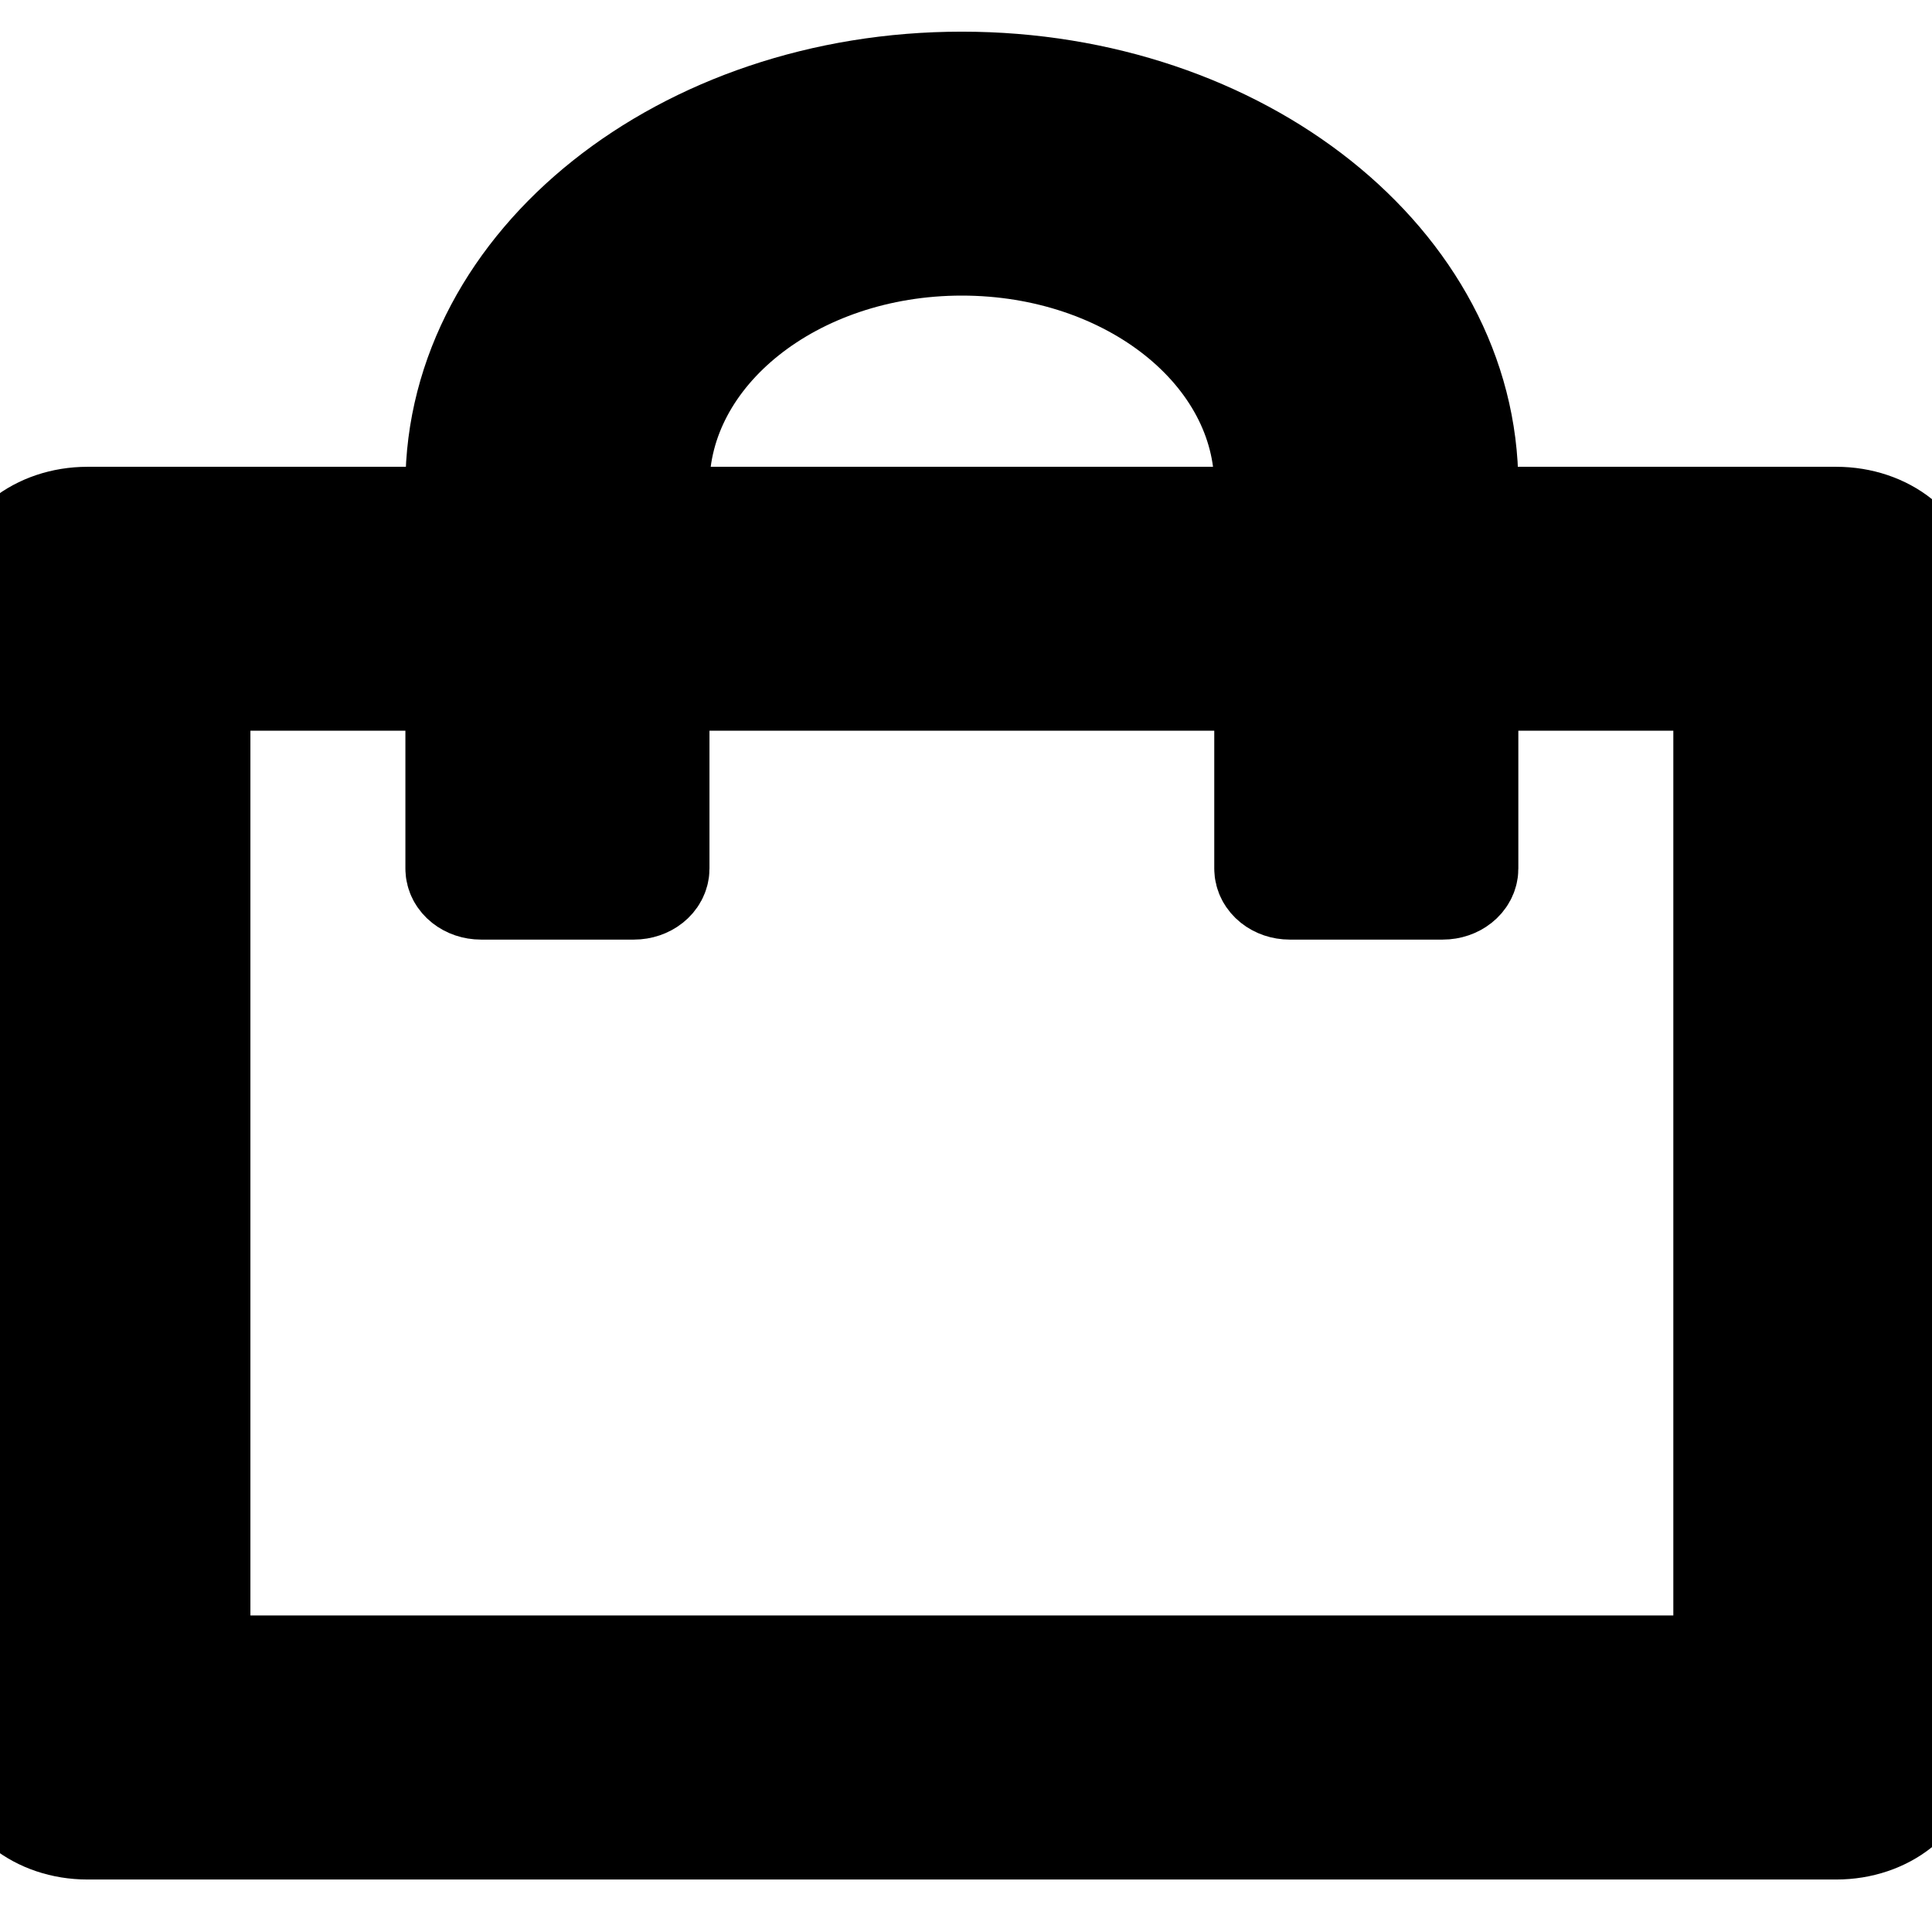
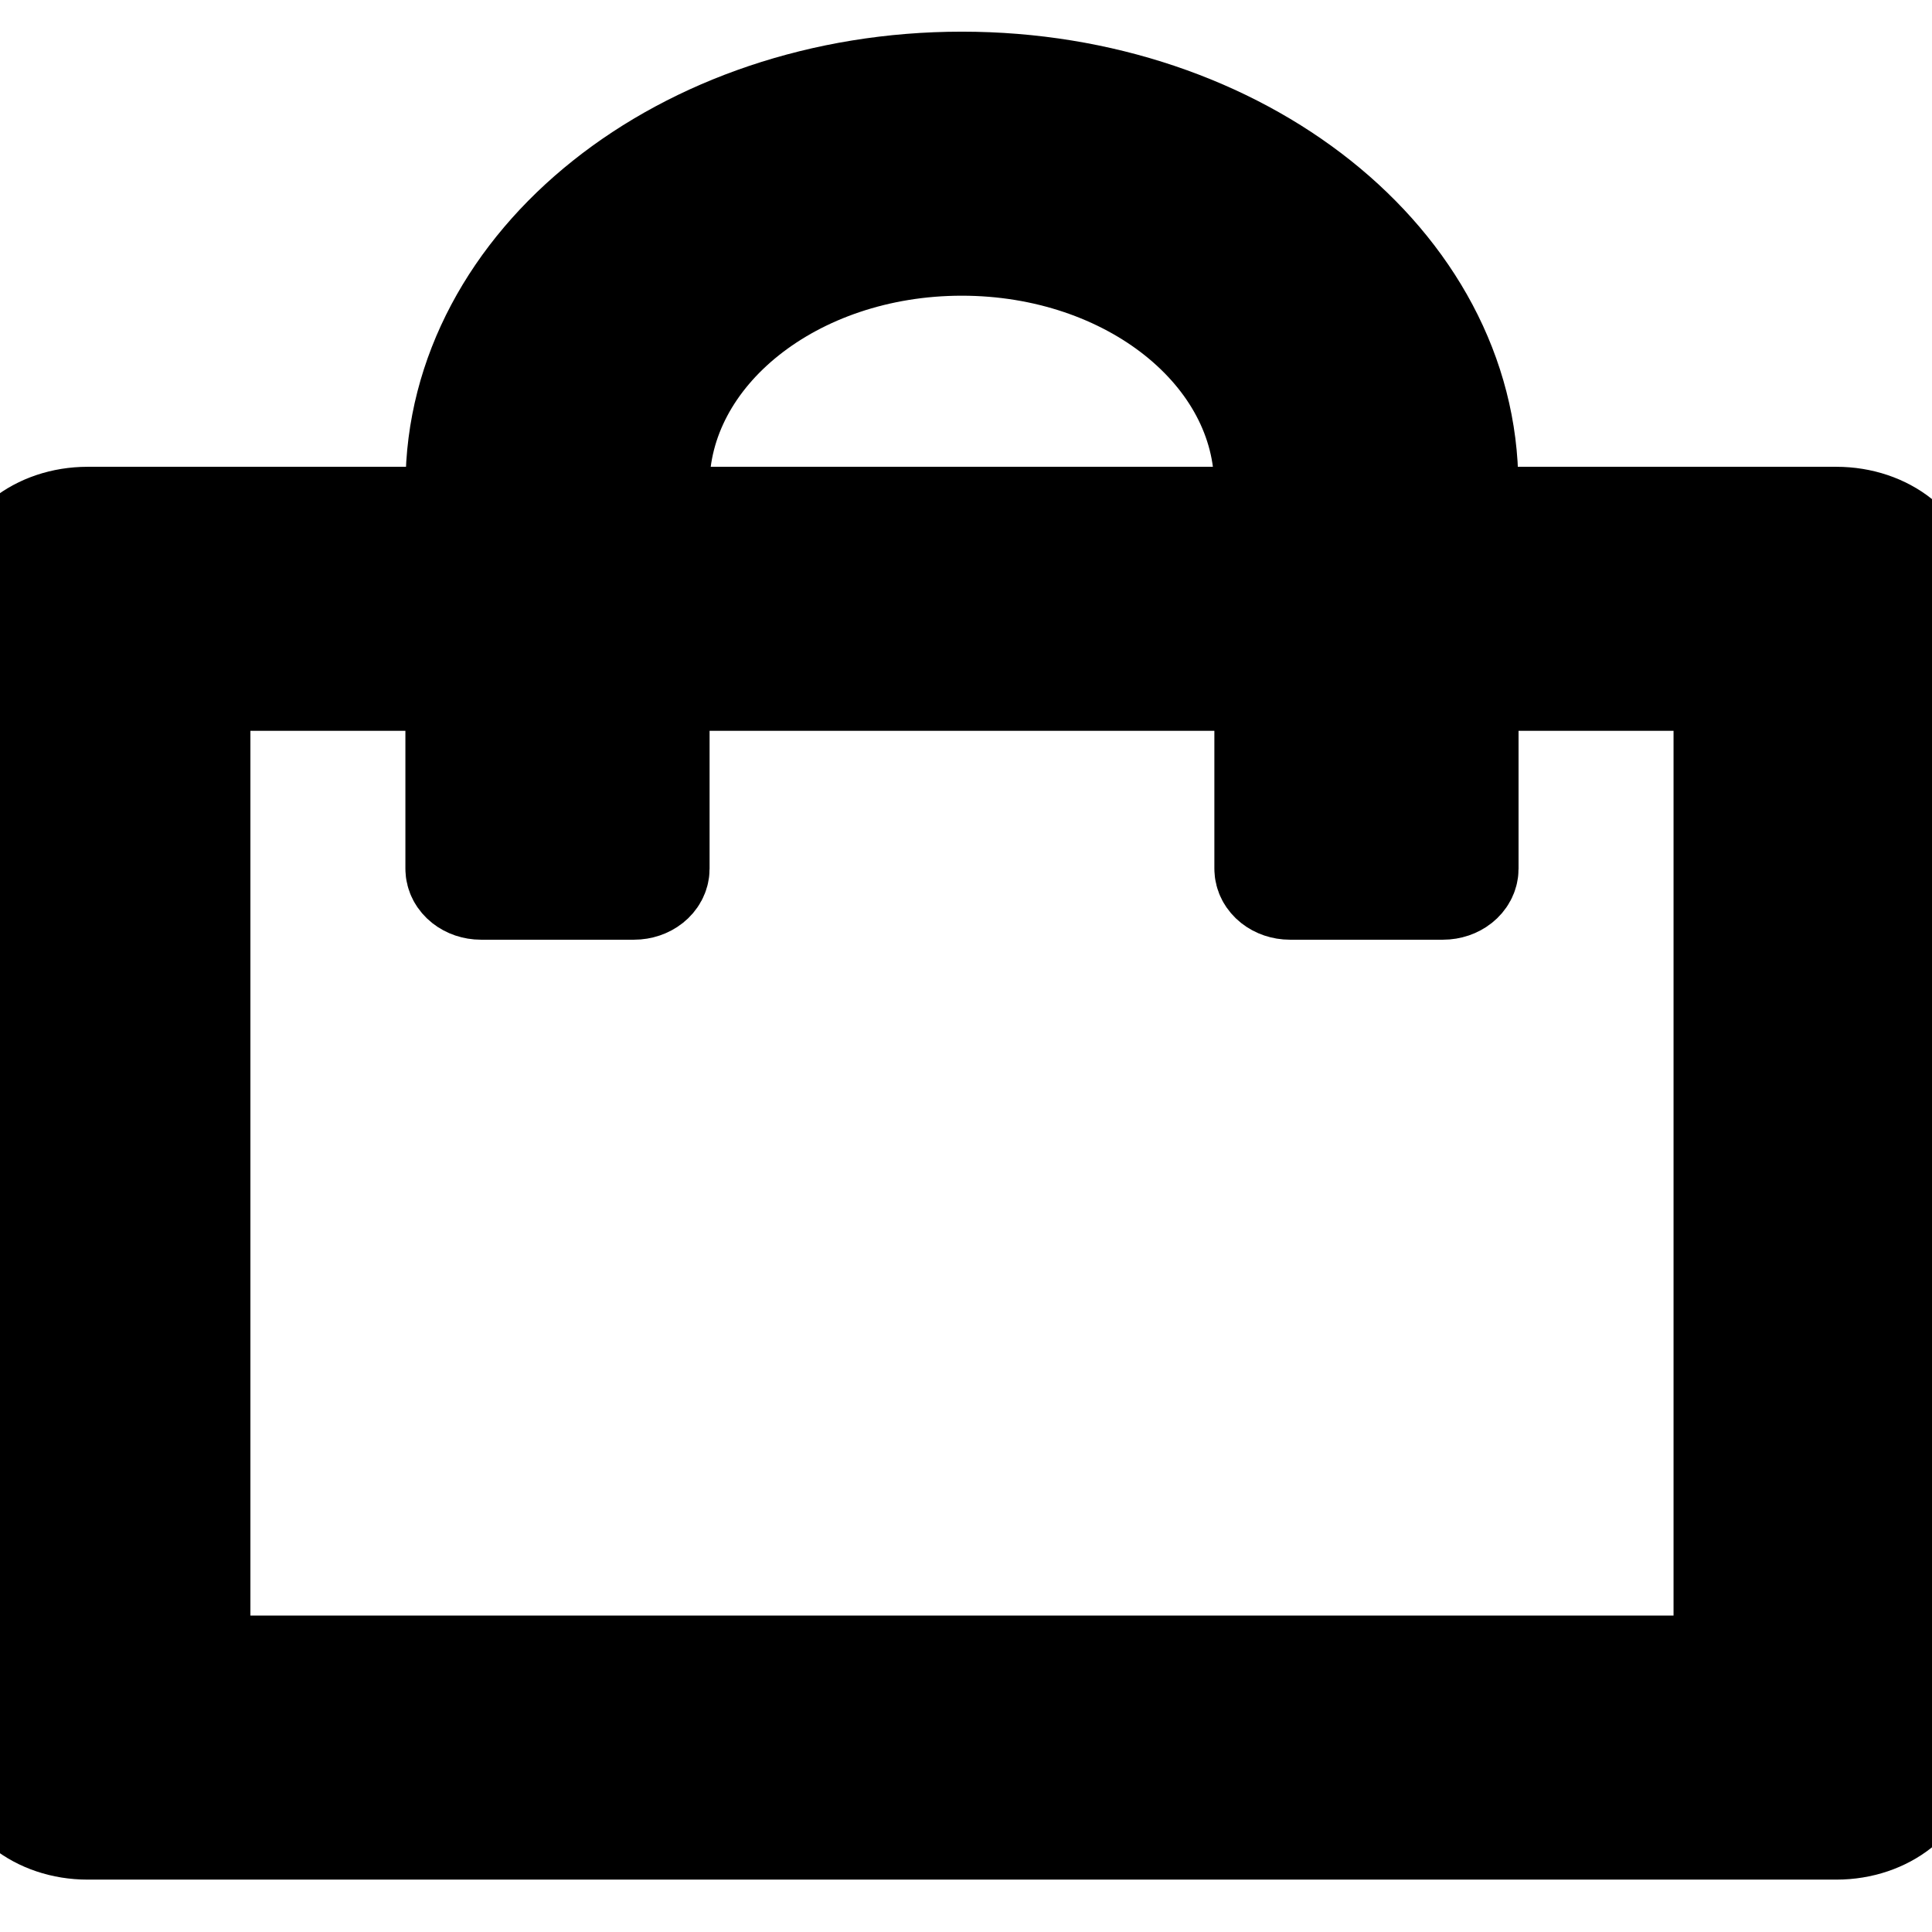
- <svg xmlns="http://www.w3.org/2000/svg" width="18" height="18" viewBox="0 0 18 18" fill="none">
-   <path d="M17.108 4.849H13.646V4.524C13.646 2.465 11.548 0.795 8.961 0.795C6.375 0.795 4.277 2.465 4.277 4.524V4.849H0.815C0.364 4.849 0 5.139 0 5.497V16.362C0 16.721 0.364 17.011 0.815 17.011H17.108C17.559 17.011 17.923 16.721 17.923 16.362V5.497C17.923 5.139 17.559 4.849 17.108 4.849ZM6.11 4.524C6.11 3.27 7.386 2.254 8.961 2.254C10.537 2.254 11.813 3.27 11.813 4.524V4.849H6.11V4.524ZM1.833 15.551V6.308H4.277V8.092C4.277 8.181 4.369 8.254 4.481 8.254H5.906C6.018 8.254 6.11 8.181 6.11 8.092V6.308H11.813V8.092C11.813 8.181 11.904 8.254 12.016 8.254H13.442C13.554 8.254 13.646 8.181 13.646 8.092V6.308H16.09V15.551H1.833Z" fill="black" />
-   <path d="M17.108 4.849H13.646V4.524C13.646 2.465 11.548 0.795 8.961 0.795C6.375 0.795 4.277 2.465 4.277 4.524V4.849H0.815C0.364 4.849 0 5.139 0 5.497V16.362C0 16.721 0.364 17.011 0.815 17.011H17.108C17.559 17.011 17.923 16.721 17.923 16.362V5.497C17.923 5.139 17.559 4.849 17.108 4.849ZM6.11 4.524C6.11 3.27 7.386 2.254 8.961 2.254C10.537 2.254 11.813 3.27 11.813 4.524V4.849H6.11V4.524ZM1.833 15.551V6.308H4.277V8.092C4.277 8.181 4.369 8.254 4.481 8.254H5.906C6.018 8.254 6.11 8.181 6.11 8.092V6.308H11.813V8.092C11.813 8.181 11.904 8.254 12.016 8.254H13.442C13.554 8.254 13.646 8.181 13.646 8.092V6.308H16.09V15.551H1.833Z" stroke="black" />
+ <svg xmlns="http://www.w3.org/2000/svg" fill="none" height="18" viewBox="0 0 18 18" width="18">
+   <path d="m17.108 4.849h-3.462v-.324c0-2.059-2.098-3.73-4.684-3.73-2.587 0-4.684 1.67-4.684 3.73v.324h-3.462c-.451 0-.815.29-.815.649v10.865c0 .359.364.649.815.649h16.293c.451 0 .815-.29.815-.649v-10.865c0-.359-.364-.649-.815-.649zm-10.998-.324c0-1.255 1.275-2.27 2.851-2.27 1.576 0 2.851 1.016 2.851 2.27v.324h-5.703zm-4.277 11.027v-9.243h2.444v1.784c0 .089.092.162.204.162h1.426c.112 0 .204-.073.204-.162v-1.784h5.703v1.784c0 .089.092.162.204.162h1.426c.112 0 .204-.073.204-.162v-1.784h2.444v9.243z" fill="#000" />
+   <path d="m17.108 4.849h-3.462v-.324c0-2.059-2.098-3.73-4.684-3.73-2.587 0-4.684 1.67-4.684 3.73v.324h-3.462c-.451 0-.815.29-.815.649v10.865c0 .359.364.649.815.649h16.293c.451 0 .815-.29.815-.649v-10.865c0-.359-.364-.649-.815-.649zm-10.998-.324c0-1.255 1.275-2.27 2.851-2.27 1.576 0 2.851 1.016 2.851 2.27v.324h-5.703zm-4.277 11.027v-9.243h2.444v1.784c0 .089.092.162.204.162h1.426c.112 0 .204-.073.204-.162v-1.784h5.703v1.784c0 .089.092.162.204.162h1.426c.112 0 .204-.073.204-.162v-1.784h2.444v9.243z" stroke="#000" />
</svg>
